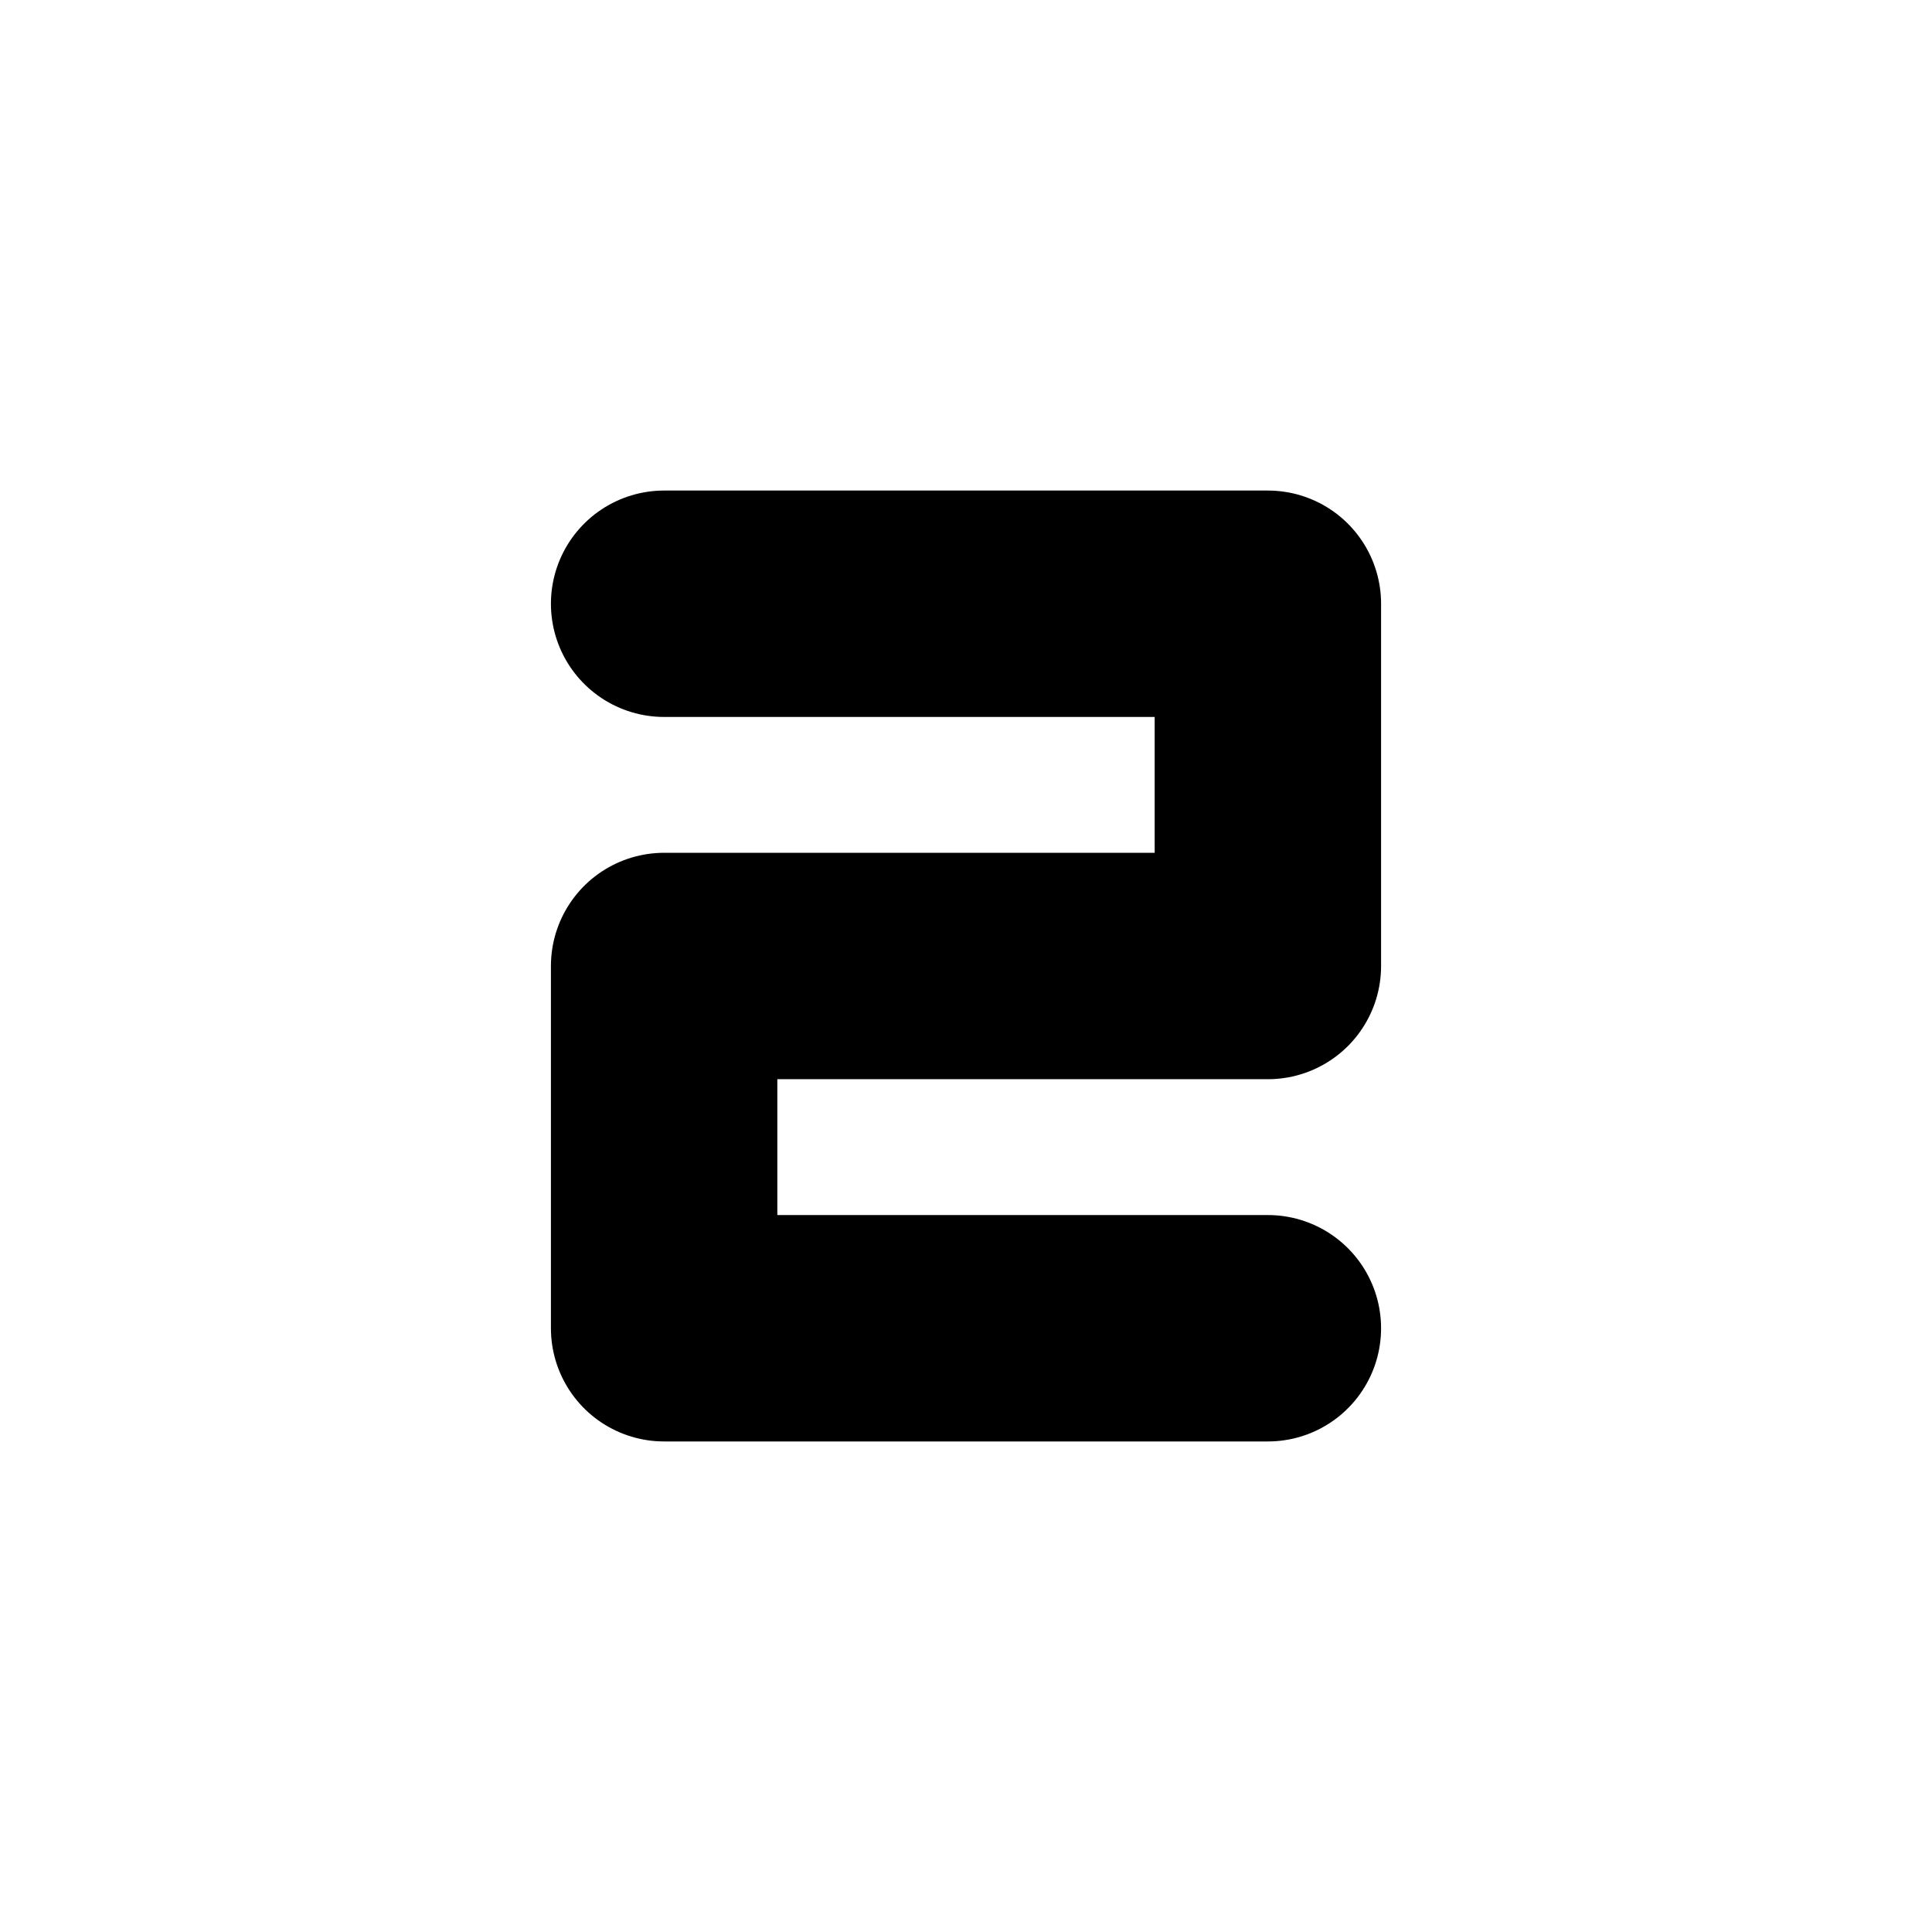
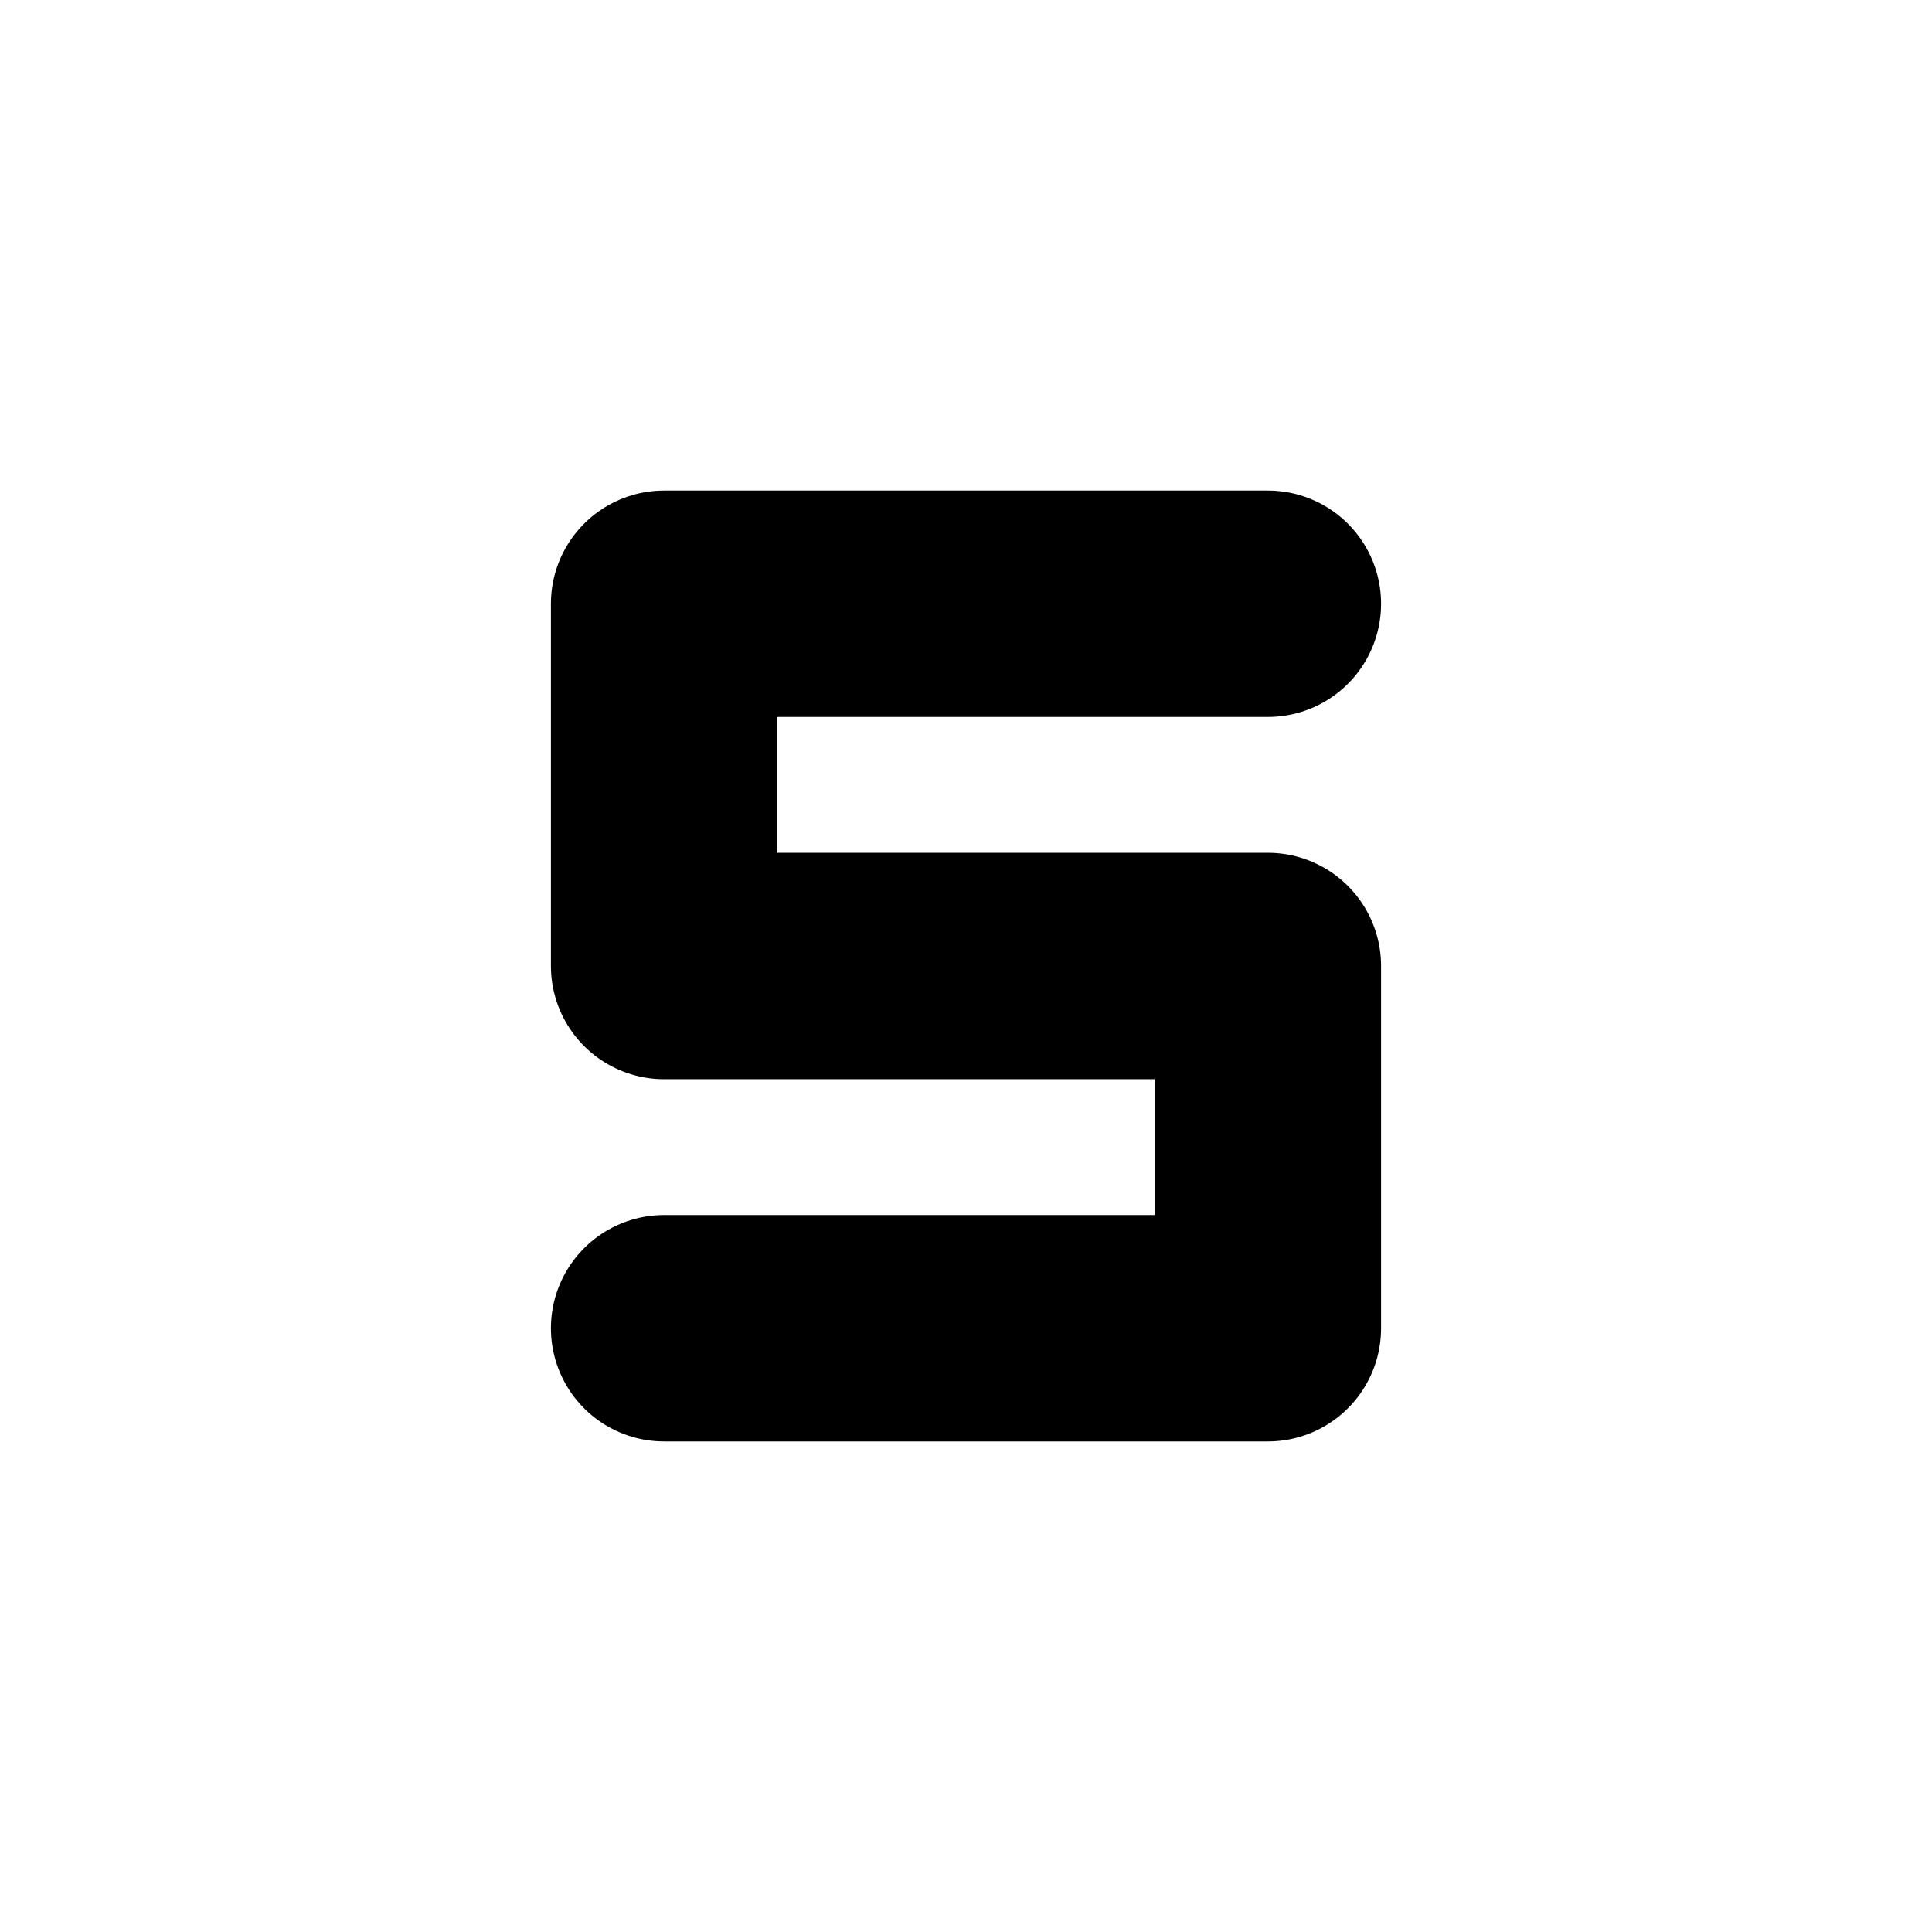
<svg xmlns="http://www.w3.org/2000/svg" viewBox="0 0 256 256" width="256" height="256" role="img" aria-labelledby="snapsbom-mono-title">
-   <path d="M88 80h80v48H88v48h80" fill="none" stroke="currentColor" stroke-width="30" stroke-linecap="round" stroke-linejoin="round" />
-   <circle cx="88" cy="80" r="12" fill="currentColor" />
-   <circle cx="168" cy="176" r="12" fill="currentColor" />
+   <path d="M168 80h-80v48H168v48h-80" fill="none" stroke="currentColor" stroke-width="30" stroke-linecap="round" stroke-linejoin="round" />
+   <circle cx="168" cy="80" r="12" fill="currentColor" />
+   <circle cx="88" cy="176" r="12" fill="currentColor" />
</svg>
